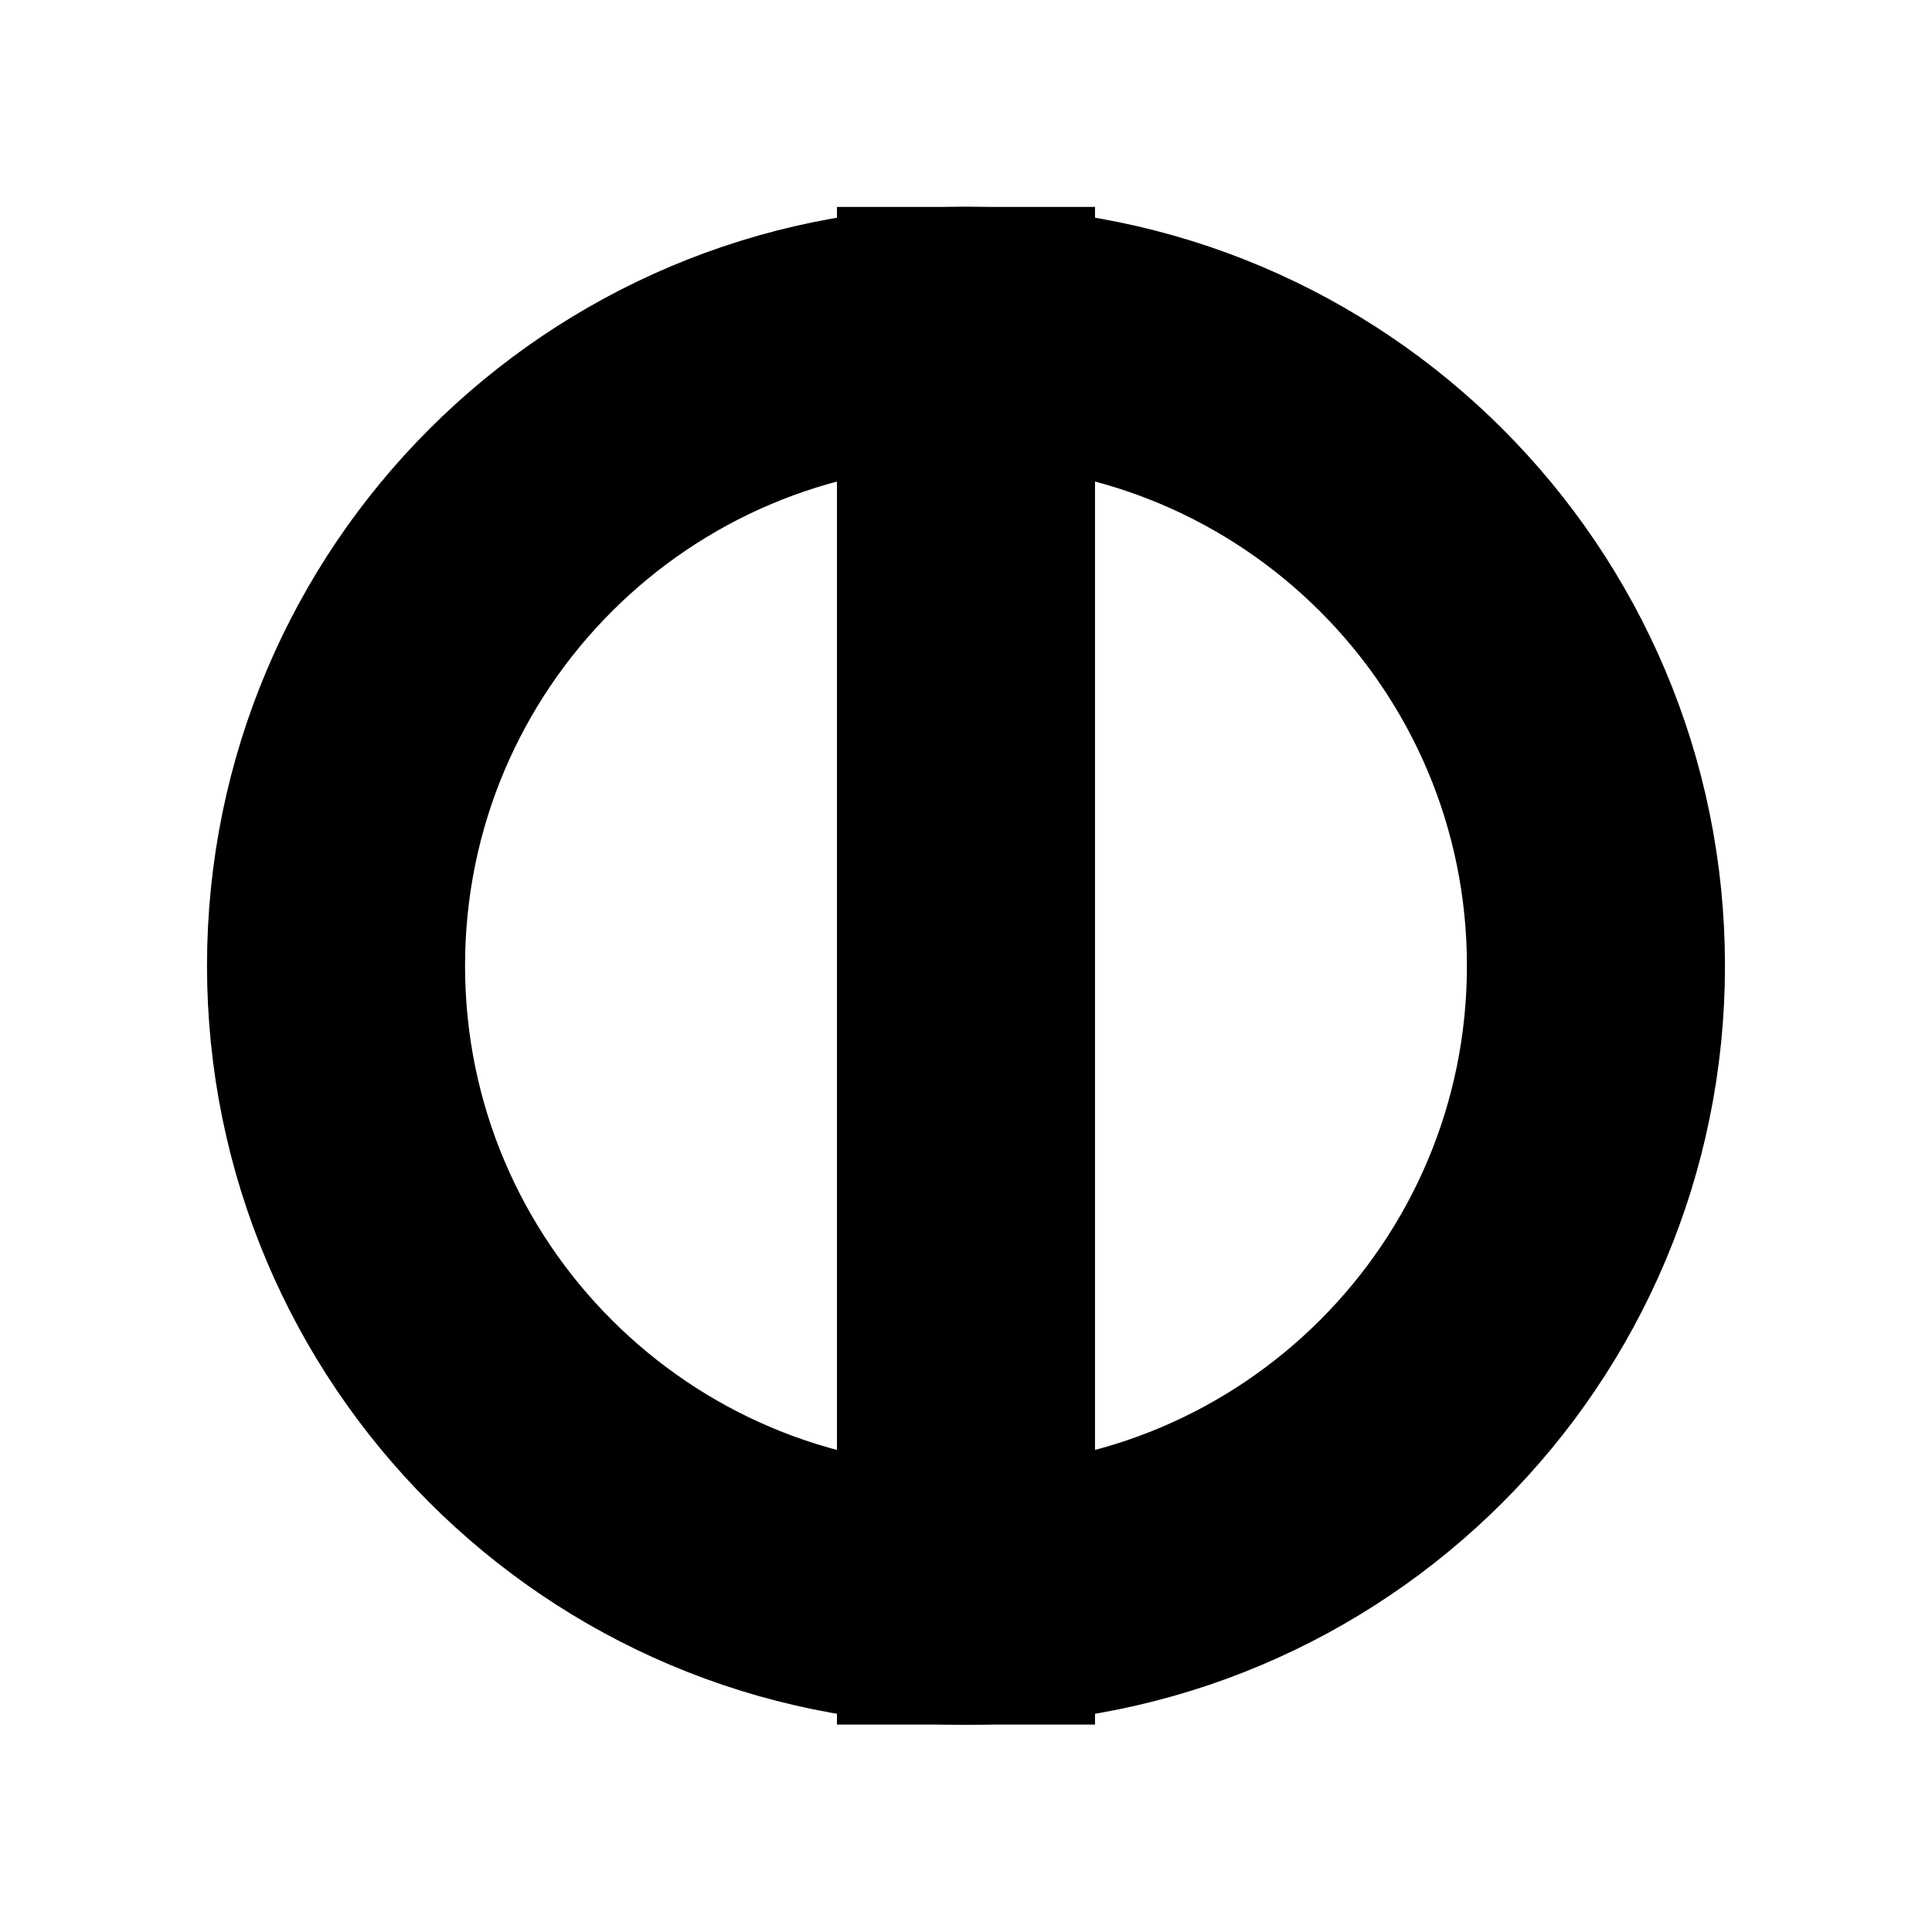
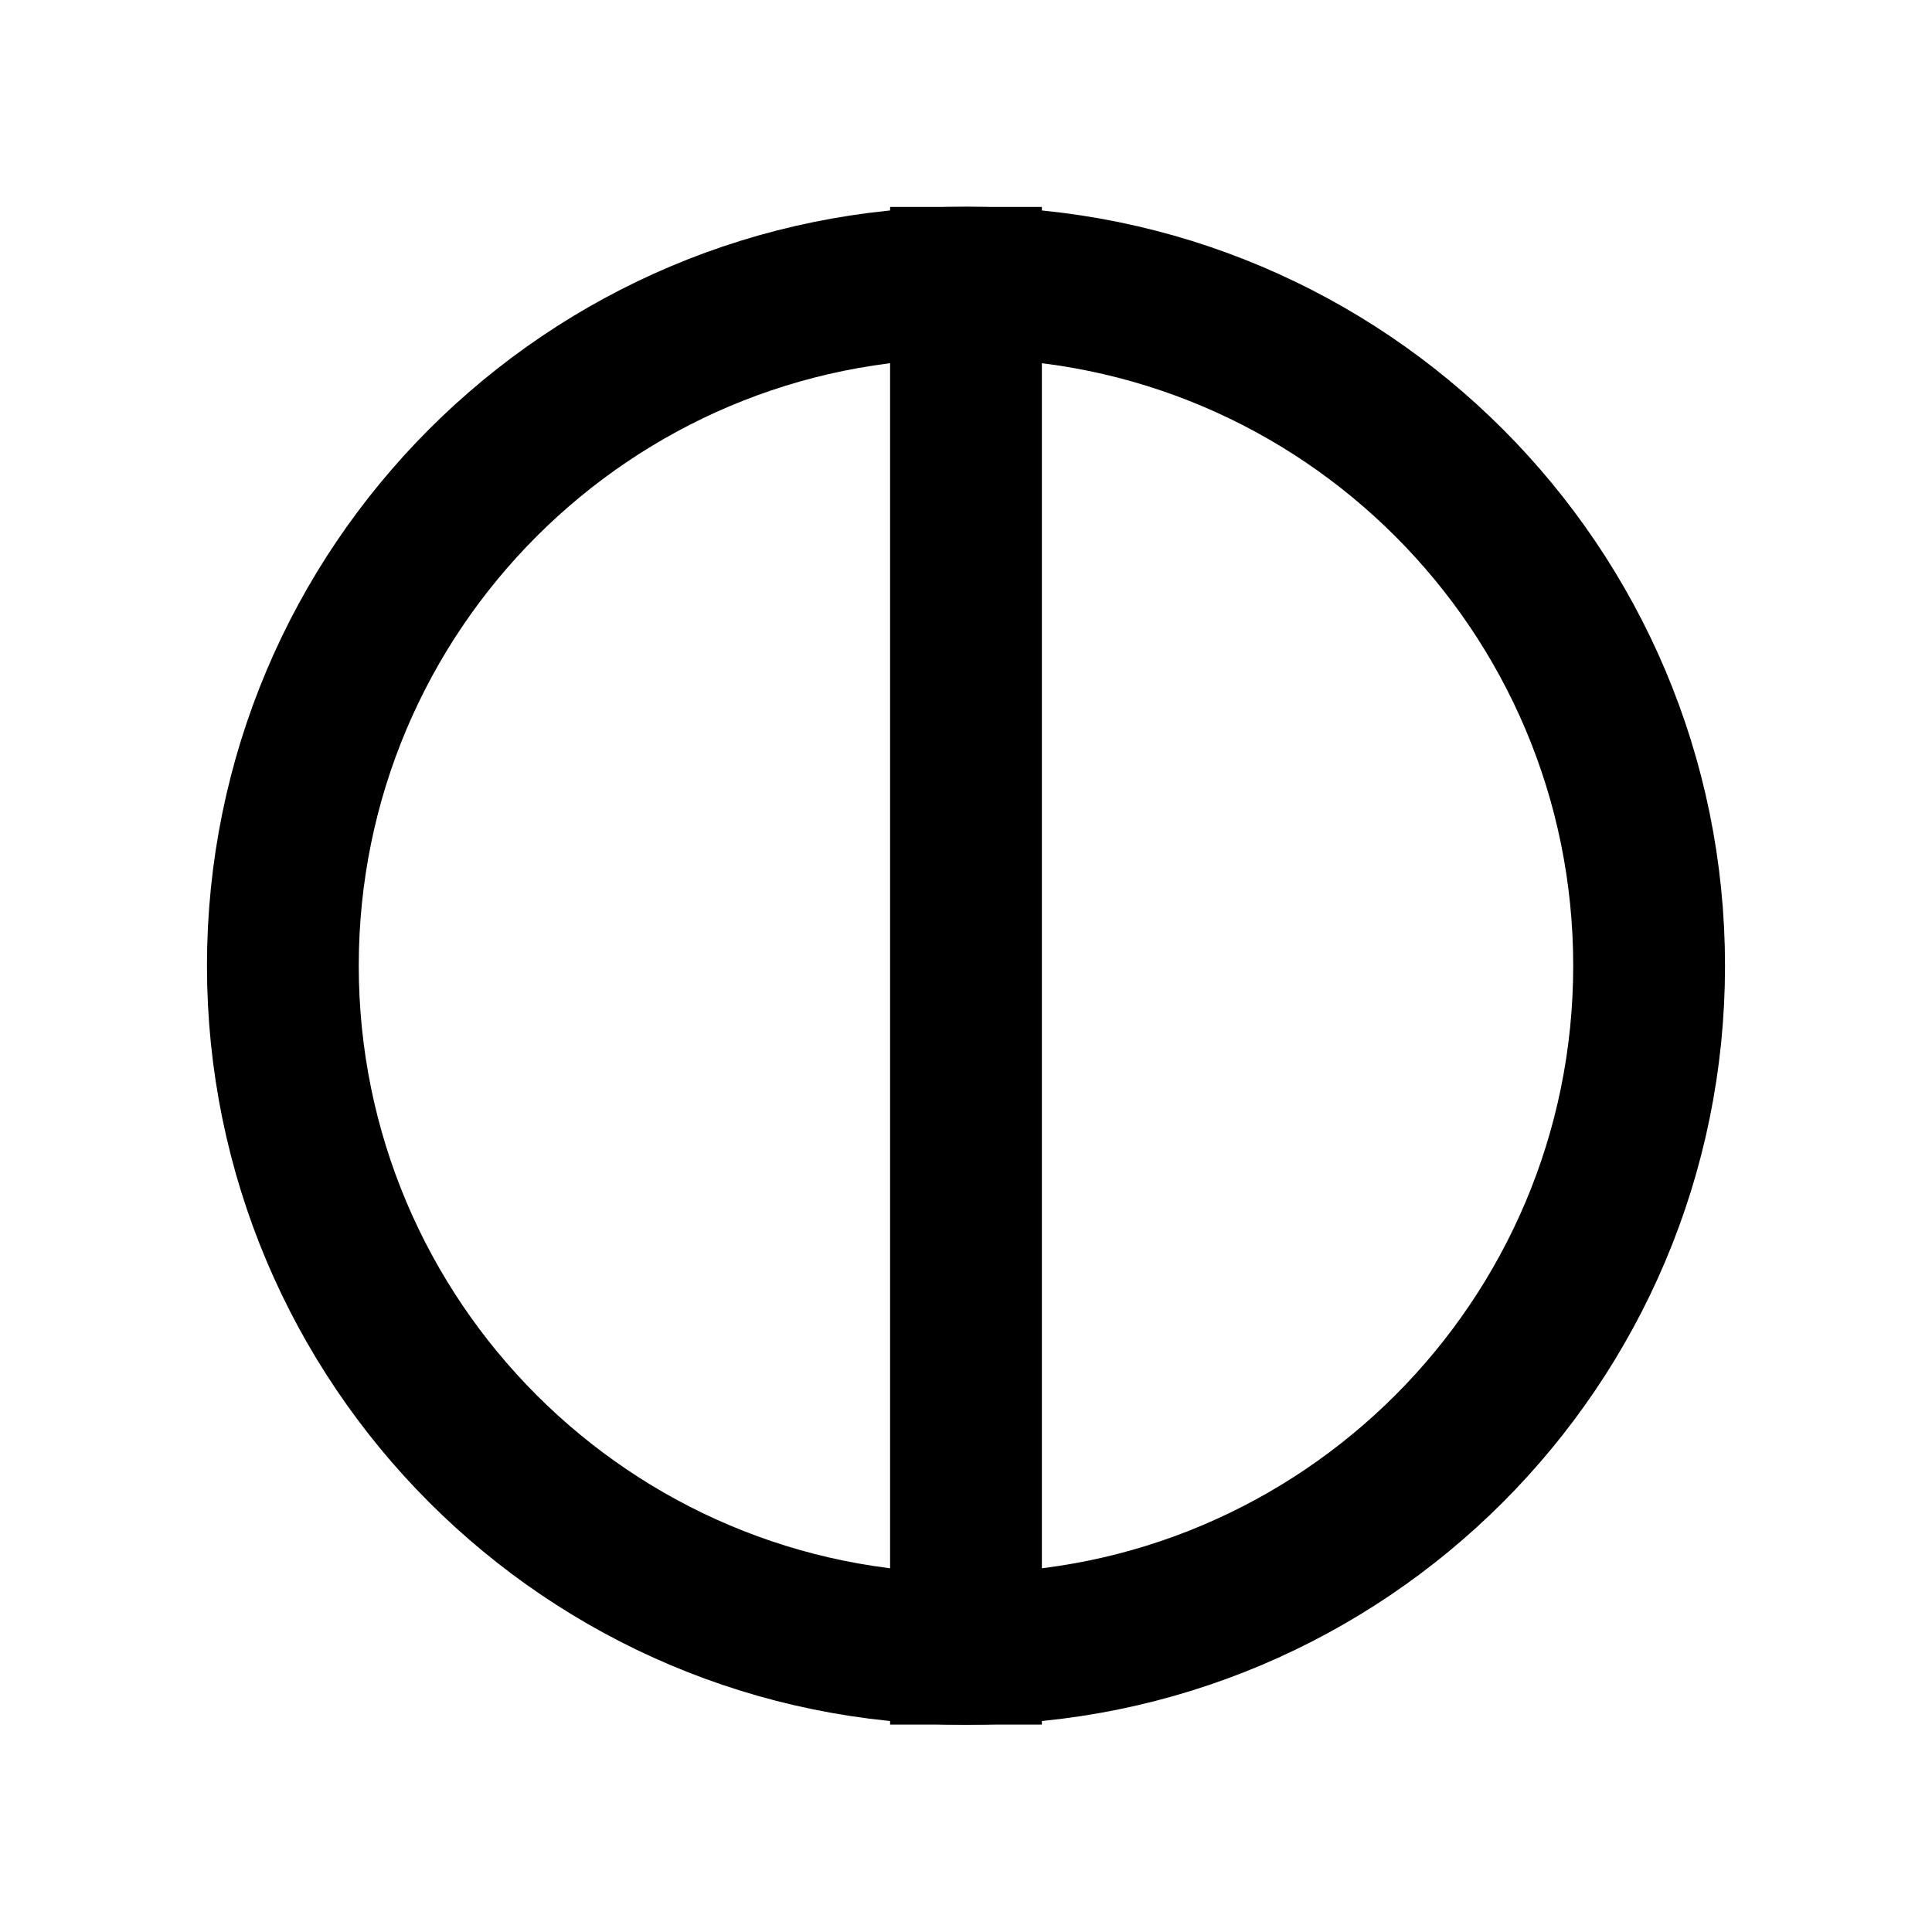
<svg xmlns="http://www.w3.org/2000/svg" viewBox="0 0 2460.237 2459.640">
-   <circle cx="1230.1" cy="1229.8" r="802.2" fill="none" stroke="#000000" stroke-width="328.6" />
-   <line x1="1230.1" y1="263.5" x2="1230.1" y2="2196.1" stroke="#000000" stroke-width="328.6" />
+   <circle cx="1230.1" cy="1229.8" r="869.9" fill="none" stroke="#000000" stroke-width="193.3" />
+   <line x1="1230.1" y1="263.5" x2="1230.1" y2="2196.1" stroke="#000000" stroke-width="193.3" />
</svg>
